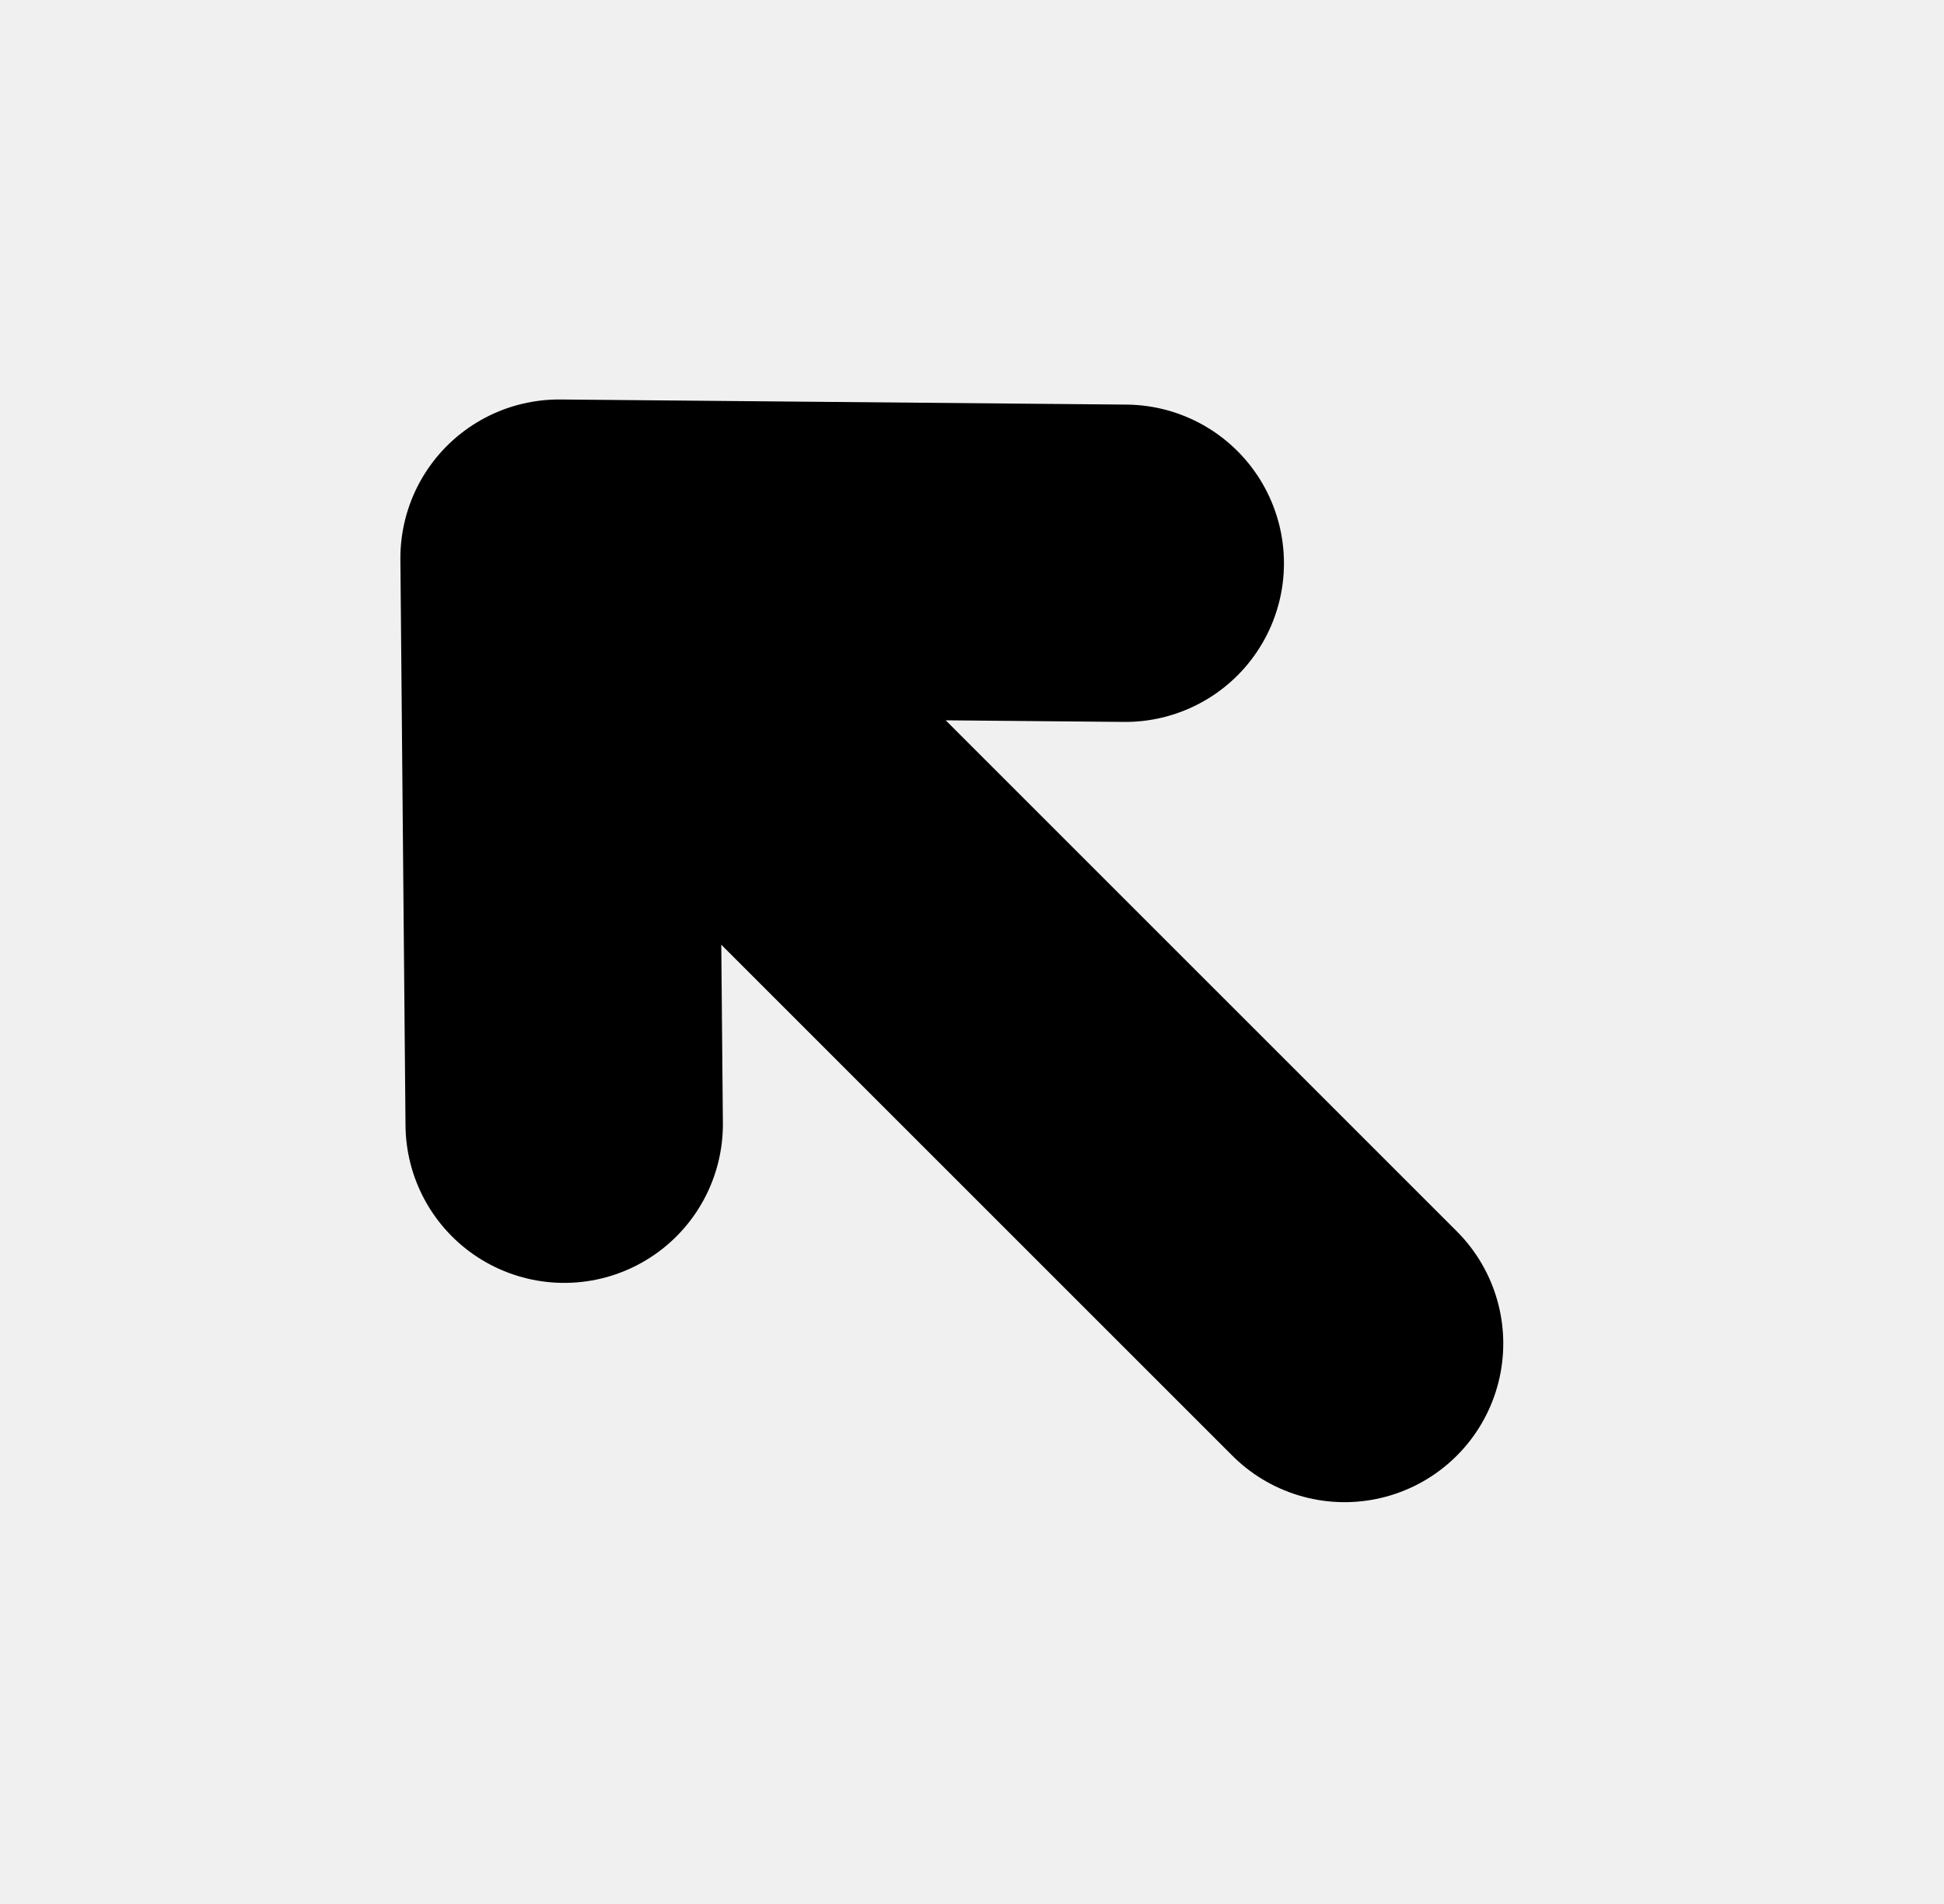
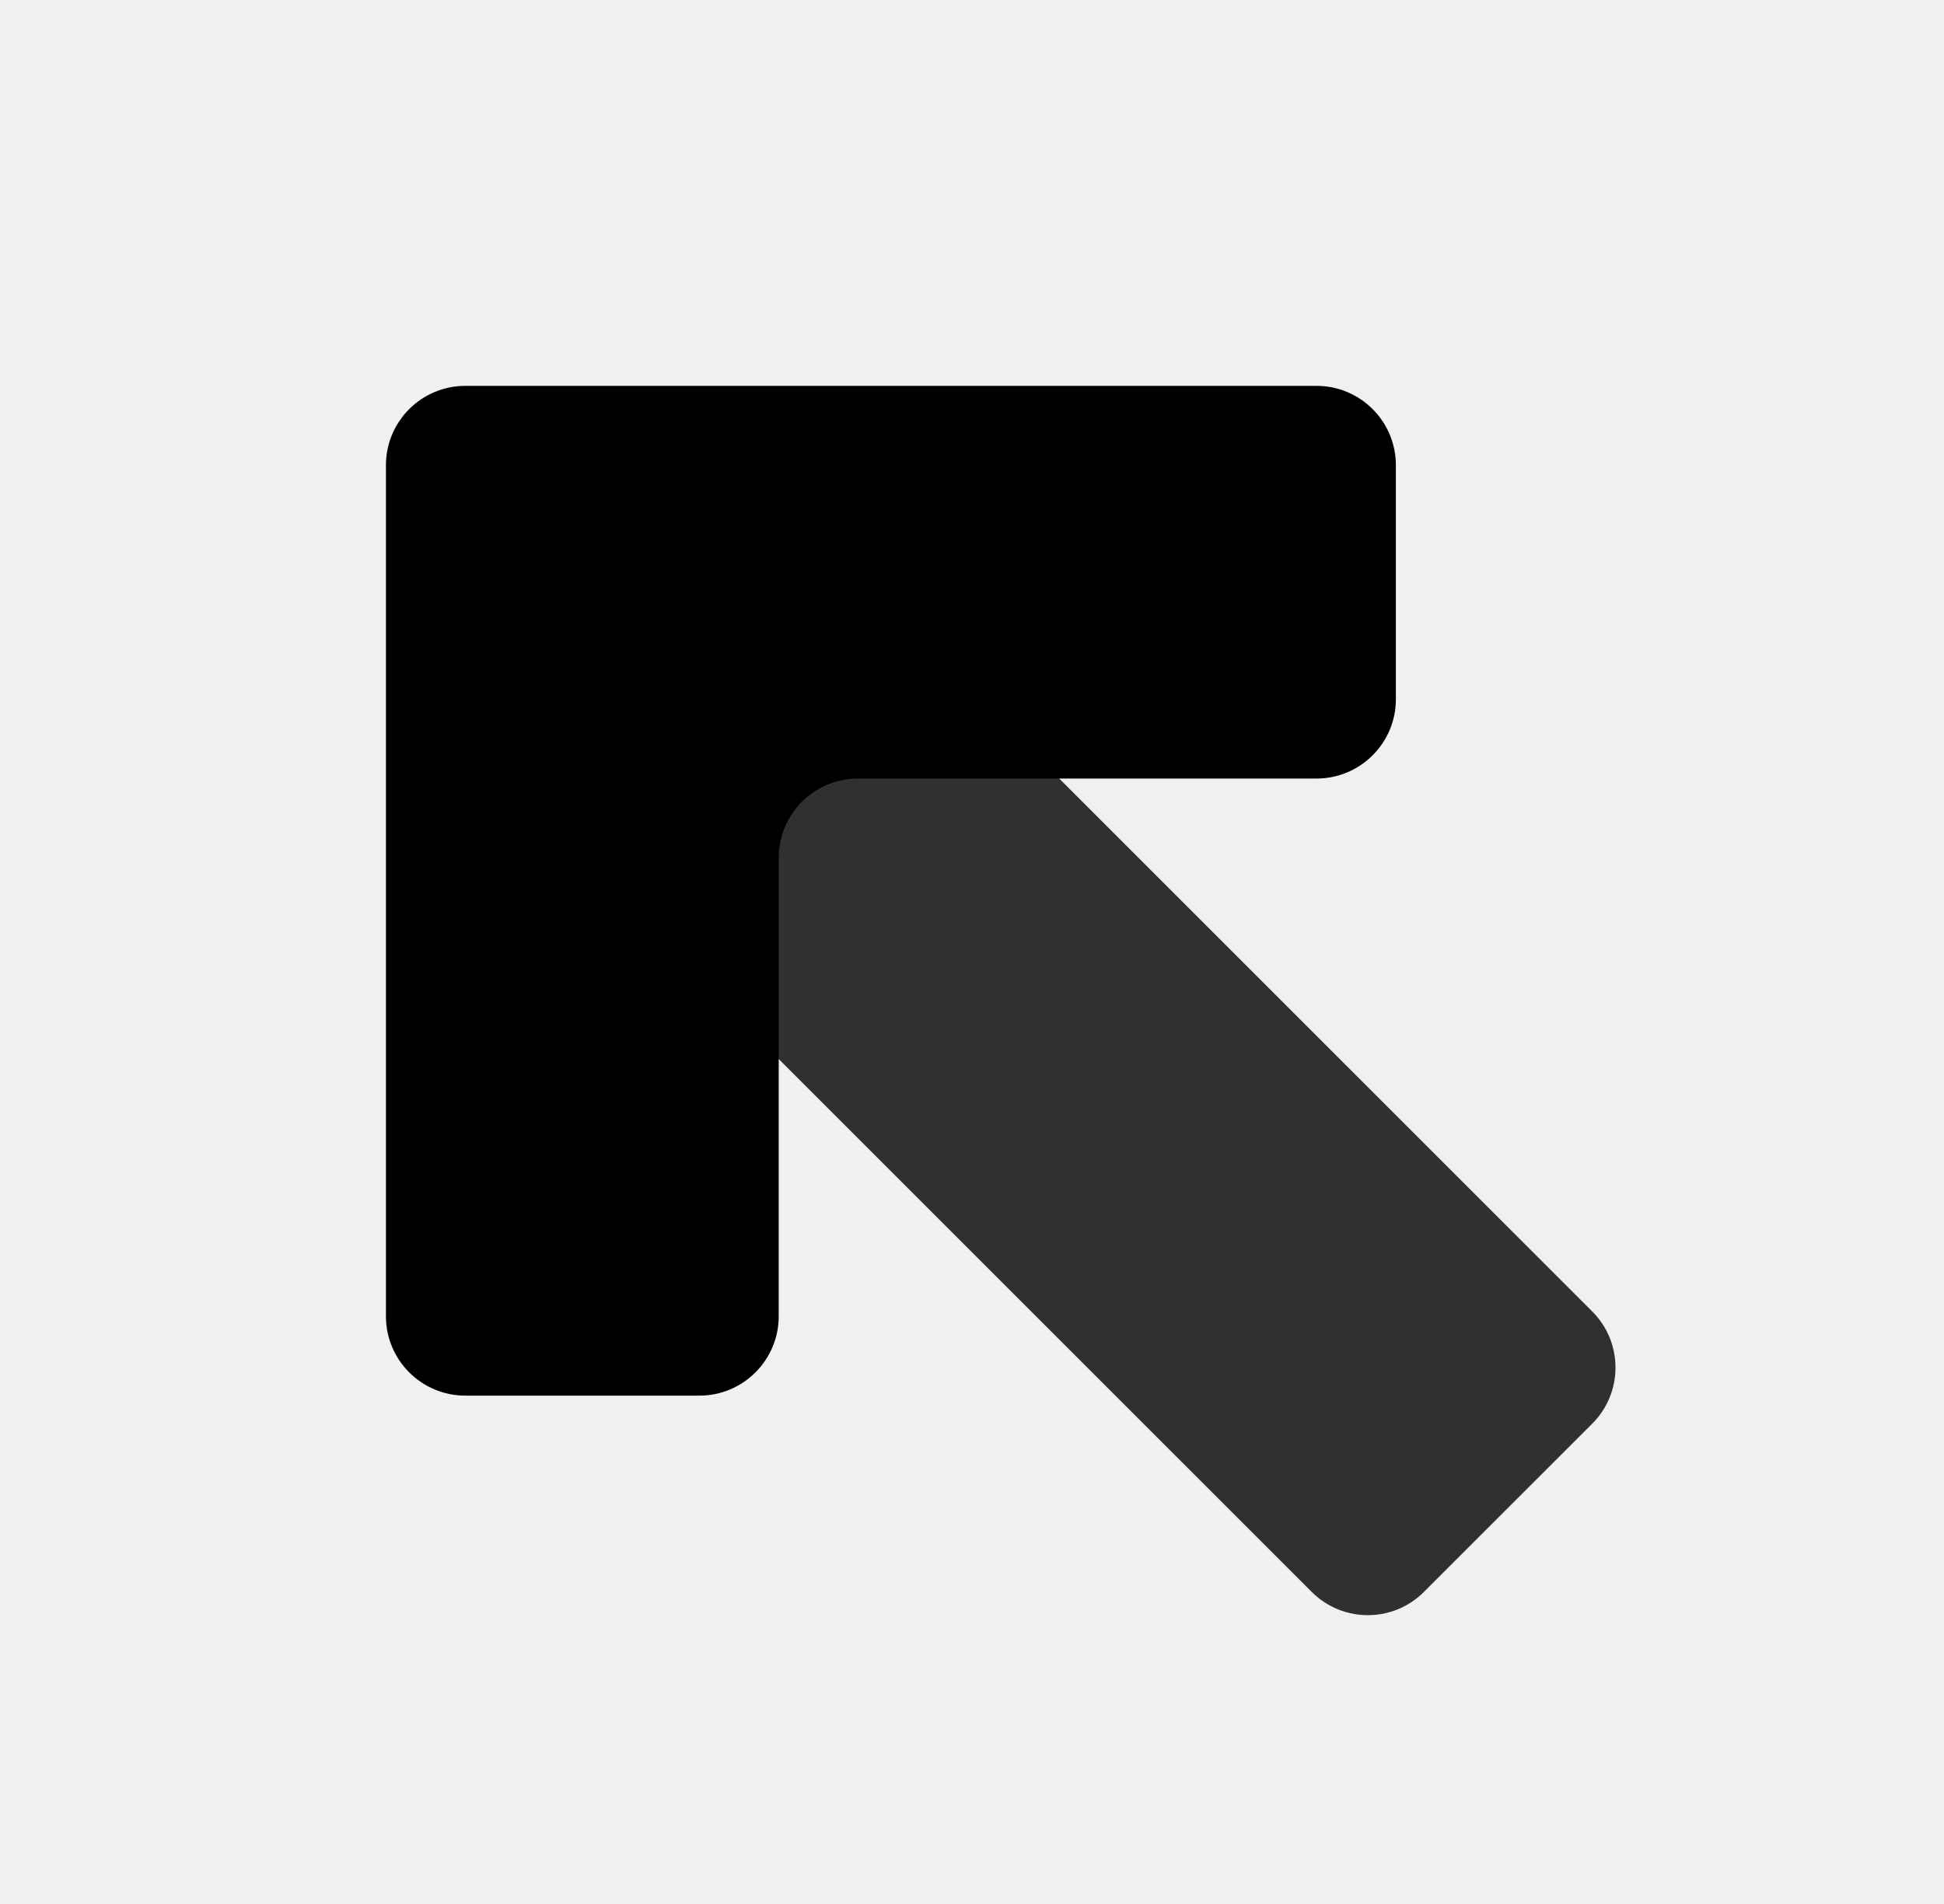
<svg xmlns="http://www.w3.org/2000/svg" width="49" height="48" viewBox="0 0 49 48" fill="none">
-   <g id="arrows/nobg-up-left">
-     <path id="Vector 9" d="M33.891 33.87L14.092 14.071M14.092 14.071L14.221 28.342M14.092 14.071L28.363 14.2" stroke="black" stroke-width="8" stroke-linecap="round" stroke-linejoin="round" />
+   <g id="arrows/nobg-up-left" clip-path="url(#clip0_37:595)">
+     <g id="Group 48">
+       <path id="Rectangle 168" opacity="0.8" d="M40.134 33.062C40.915 33.843 40.915 35.11 40.134 35.891L35.891 40.133C35.11 40.914 33.844 40.914 33.063 40.133L16.092 23.163C15.311 22.382 15.311 21.116 16.092 20.334L20.335 16.092C21.116 15.311 22.382 15.311 23.163 16.092L40.134 33.062Z" fill="black" />
+       <path id="Vector 74" d="M33.184 9.728L11.728 9.728C10.624 9.728 9.728 10.623 9.728 11.728L9.728 33.184C9.728 34.288 10.624 35.184 11.728 35.184L17.628 35.184C18.732 35.184 19.628 34.288 19.628 33.184L19.628 21.627C19.628 20.523 20.523 19.627 21.628 19.627L33.184 19.627C34.289 19.627 35.184 18.732 35.184 17.627V11.728C35.184 10.623 34.289 9.728 33.184 9.728Z" fill="black" />
+     </g>
  </g>
+   <defs>
+     <clipPath id="clip0_37:595">
+       <rect width="48" height="48" fill="white" transform="translate(0.0214844)" />
+     </clipPath>
+   </defs>
</svg>
